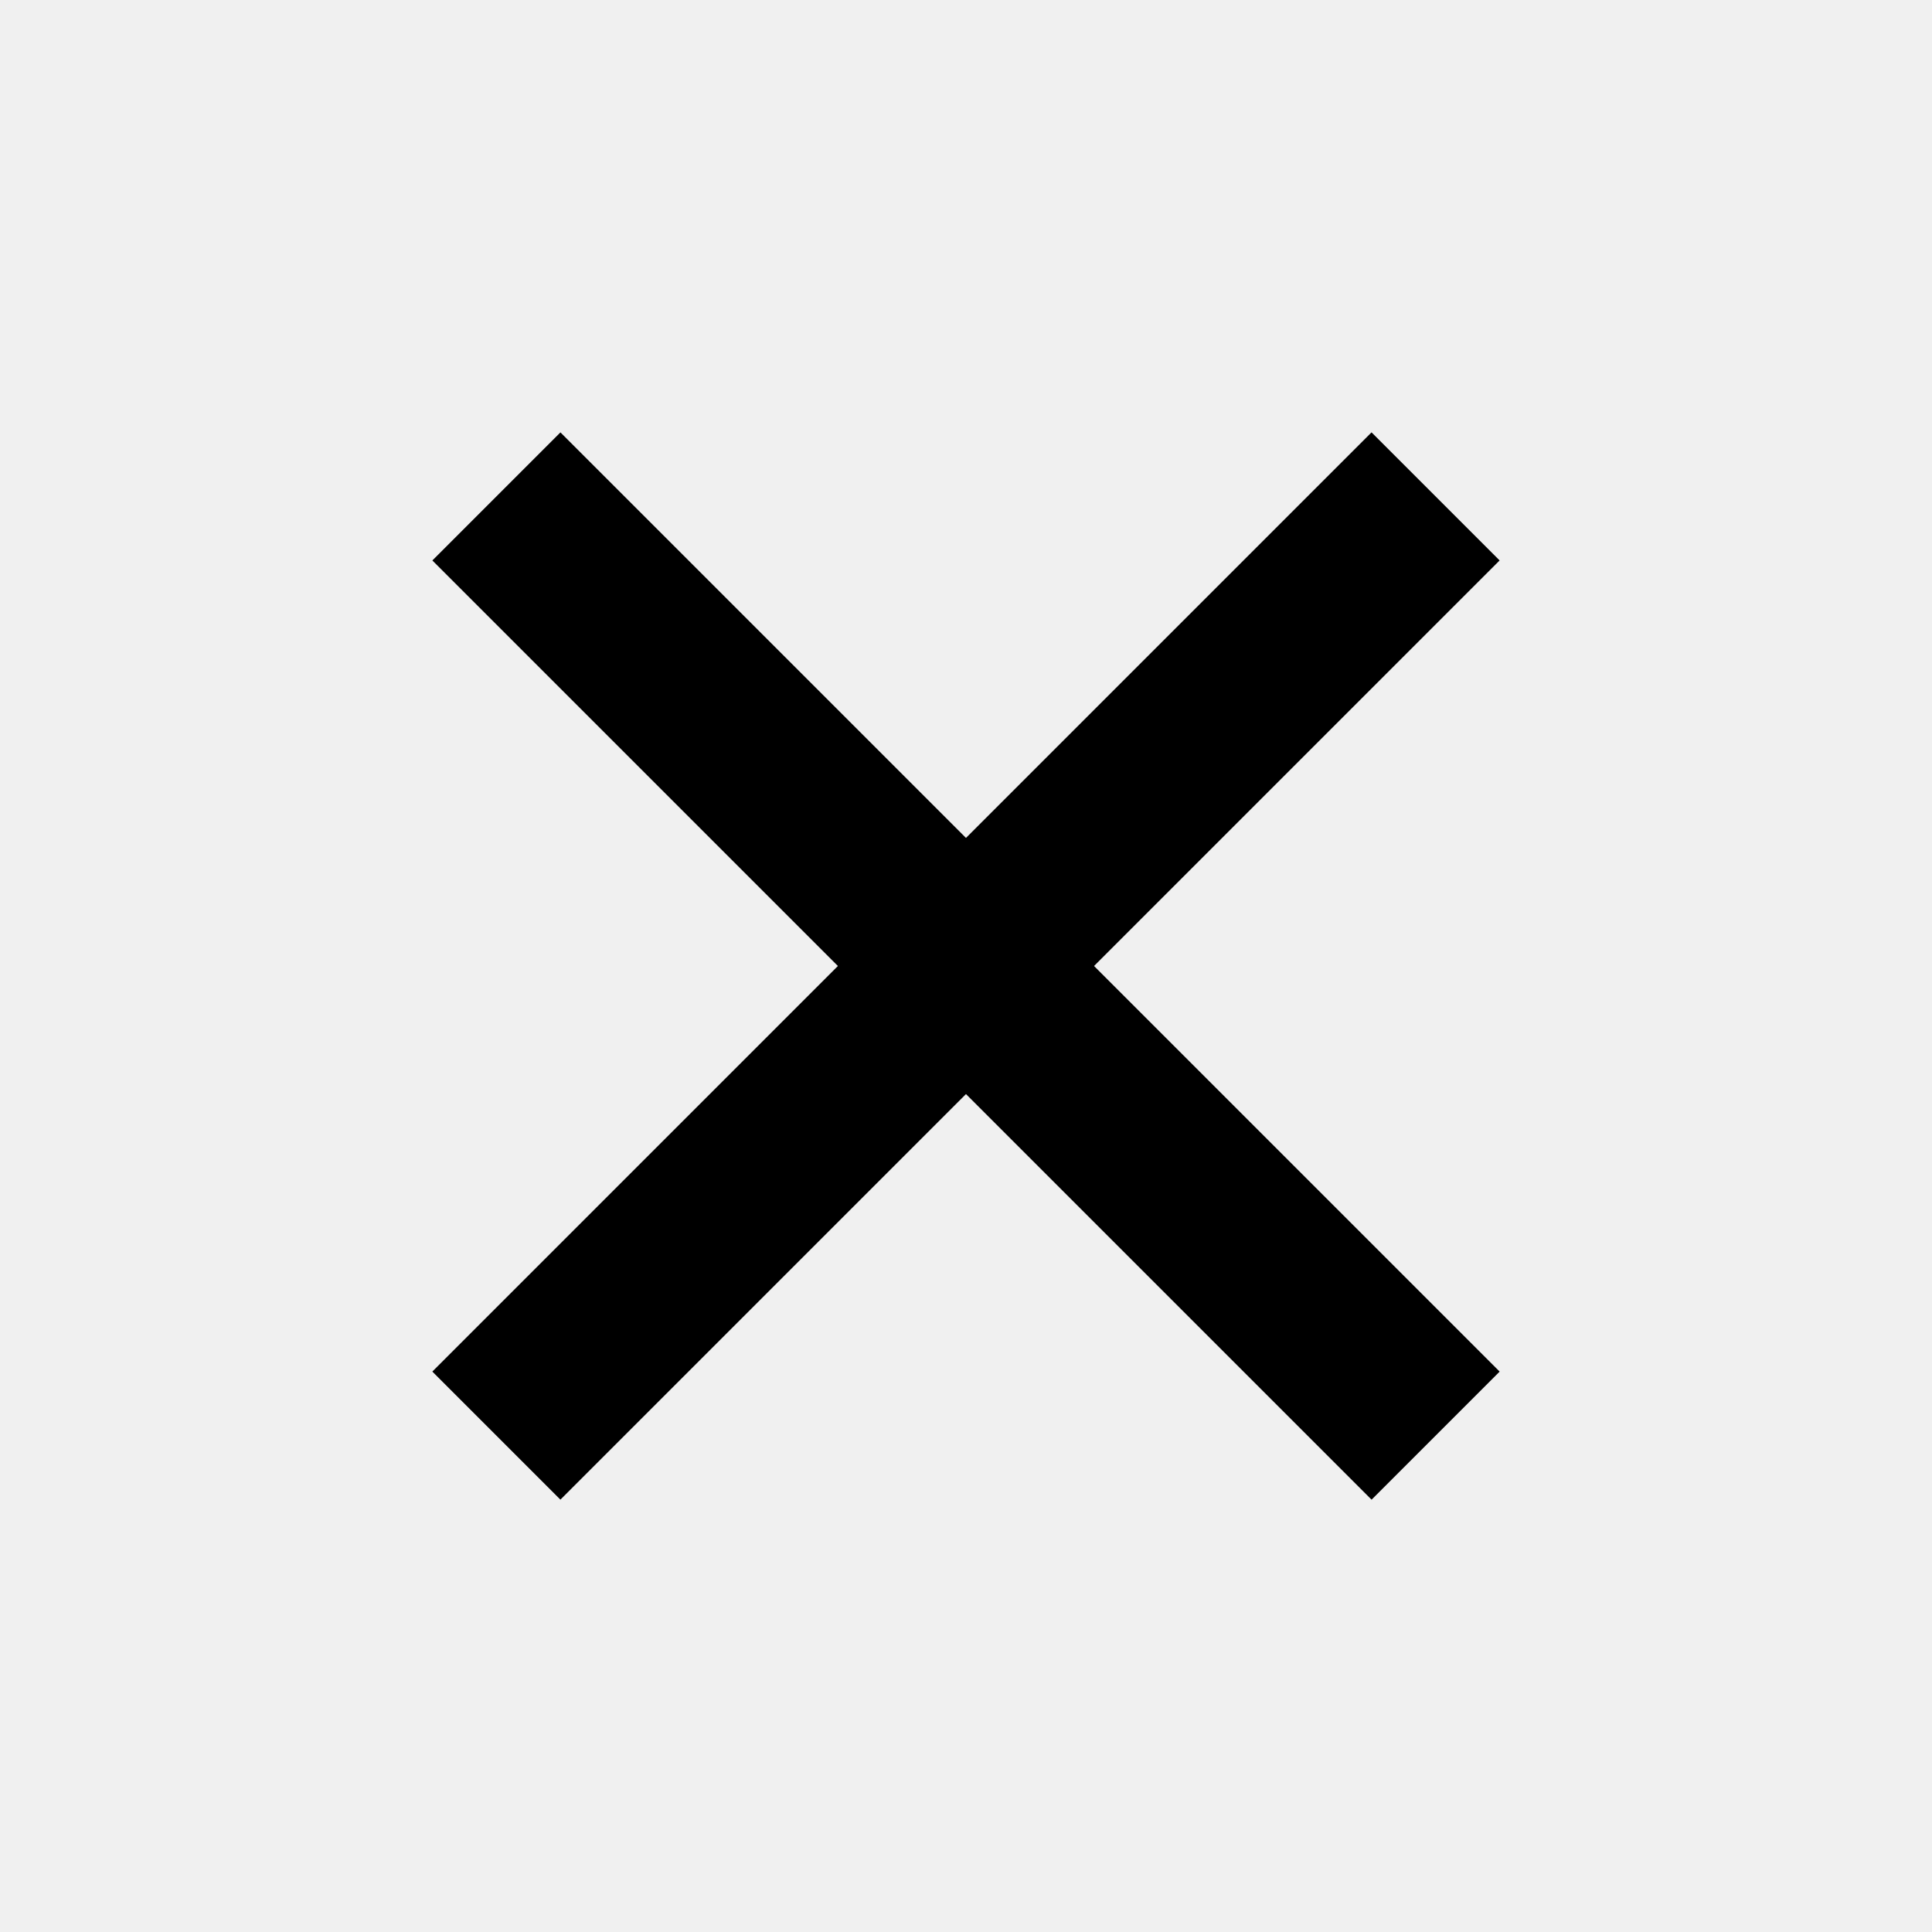
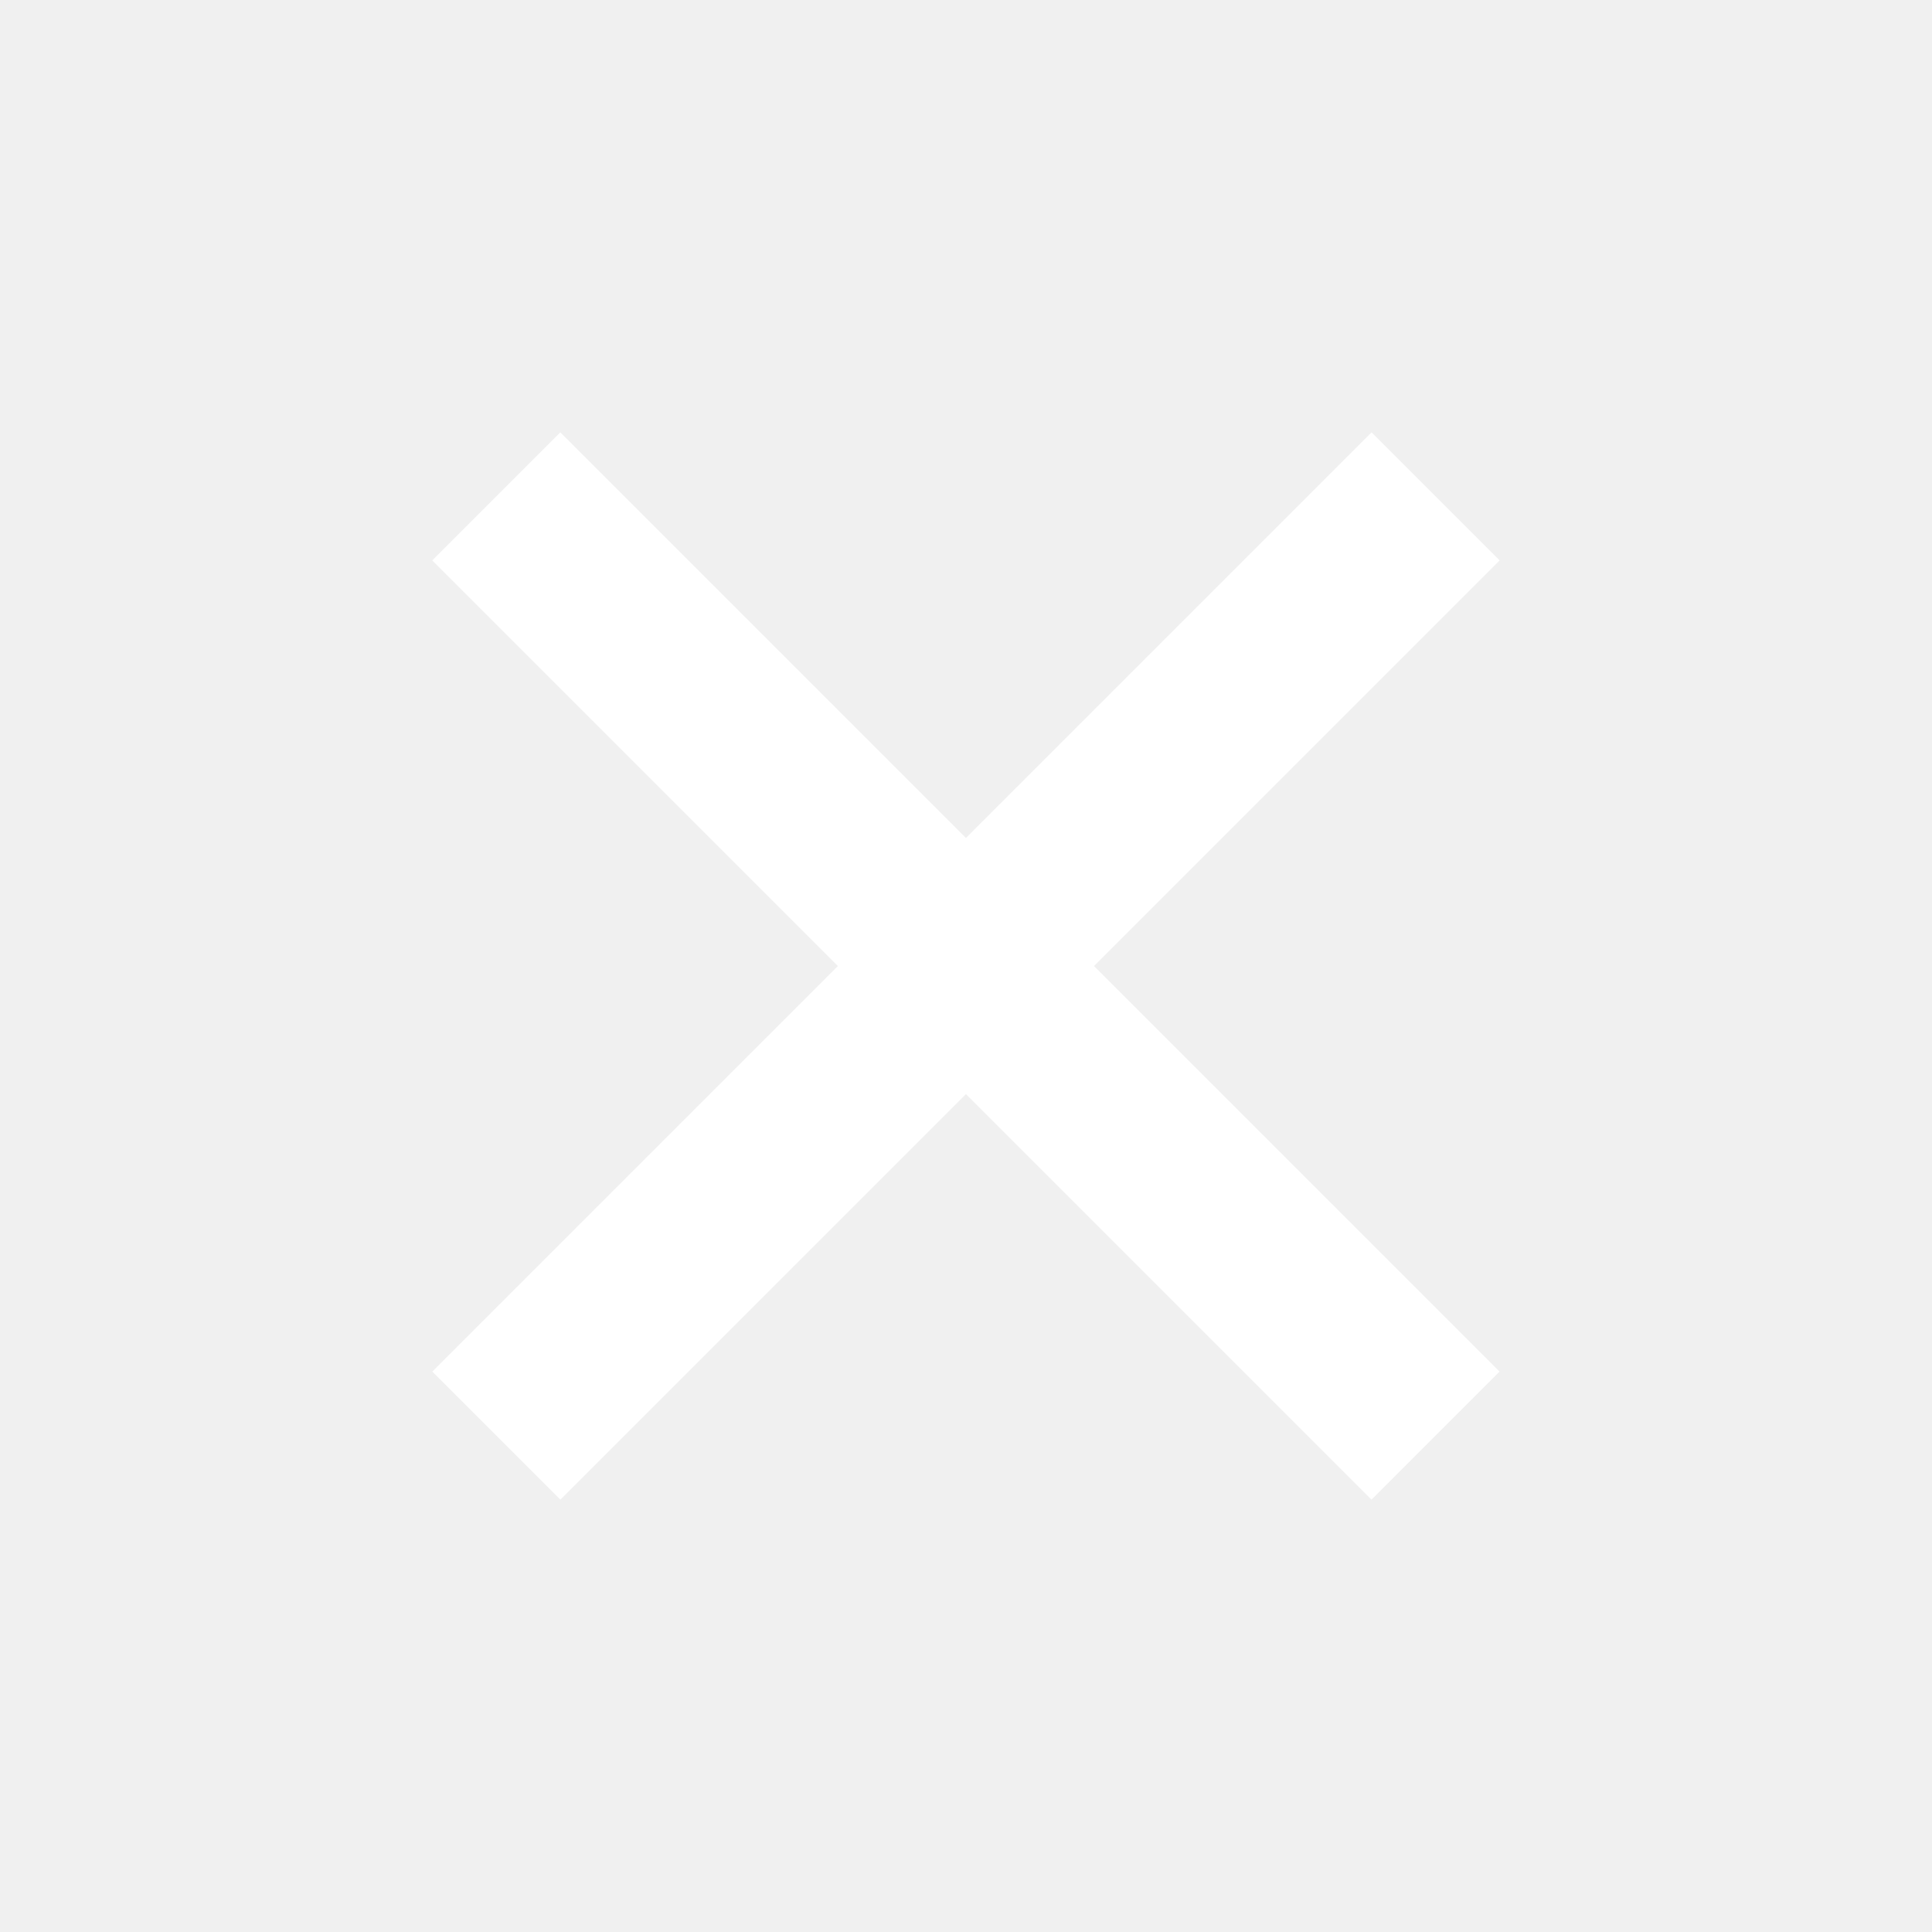
<svg xmlns="http://www.w3.org/2000/svg" width="32" height="32" viewBox="0 0 32 32" fill="none">
-   <rect x="7.161" y="9.283" width="3" height="22" transform="rotate(-45 7.16113 9.28271)" fill="black" />
-   <rect x="22.717" y="7.161" width="3" height="22" transform="rotate(45 22.7168 7.16113)" fill="black" />
+   <g id="Group ">
+     <rect id="text__COLOR:font-main" x="7.16" y="9.282" width="3" height="22" transform="rotate(-45 7.16016 9.28249)" fill="white" />
+     <rect id="text__COLOR:font-main_2" x="22.717" y="7.161" width="3" height="22" transform="rotate(45 22.7168 7.16117)" fill="white" />
+   </g>
</svg>
